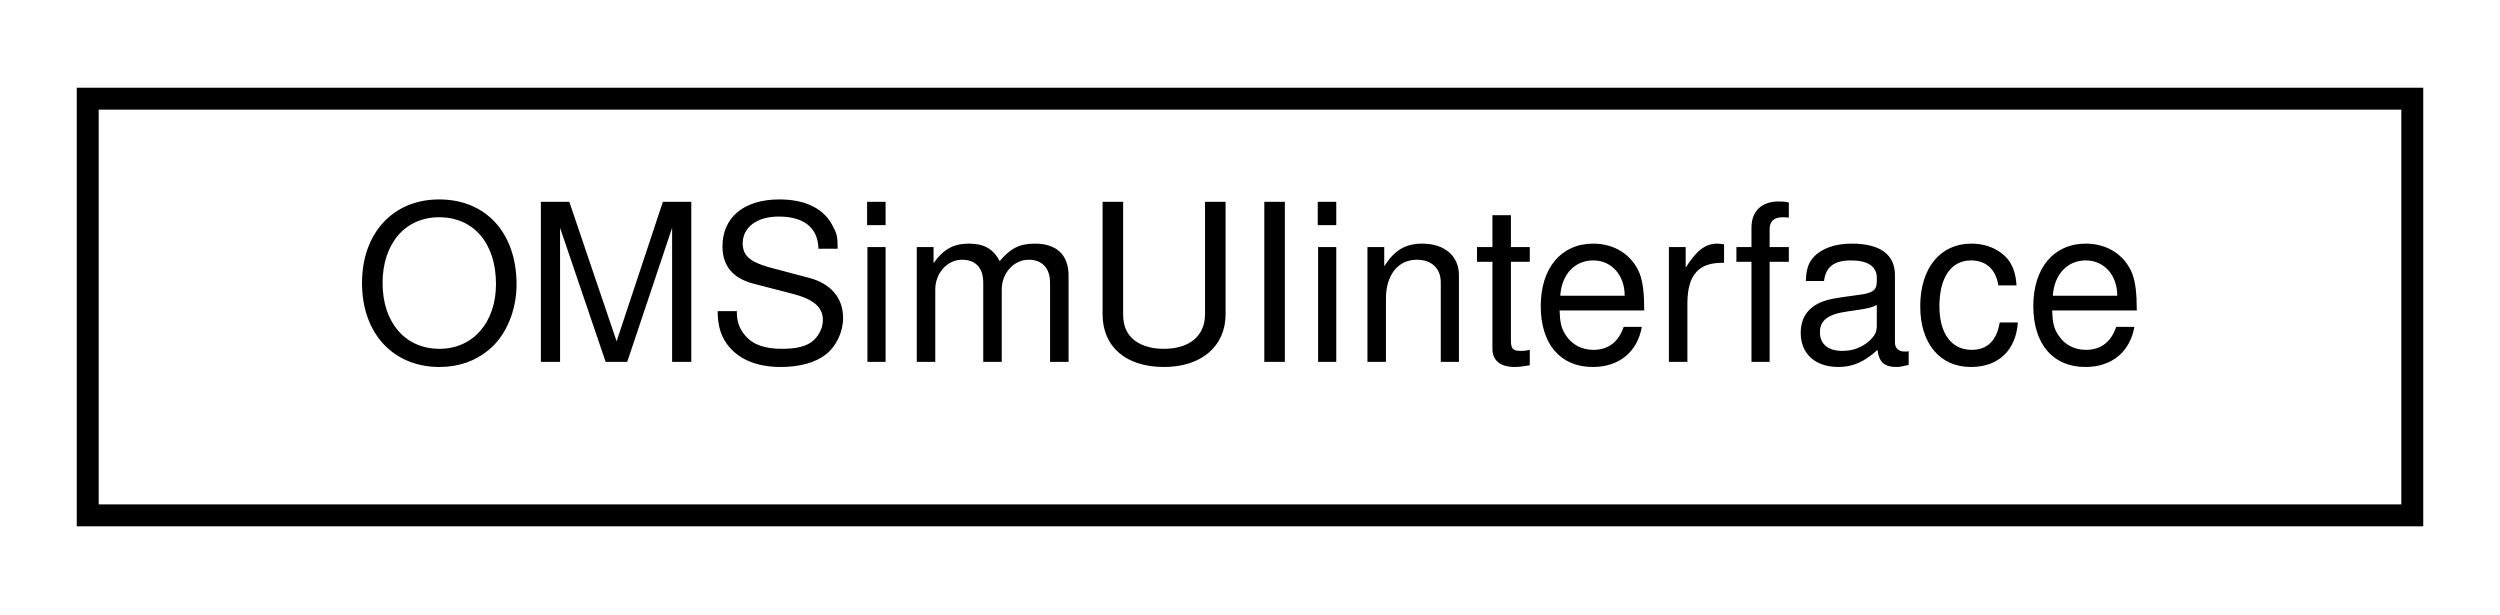
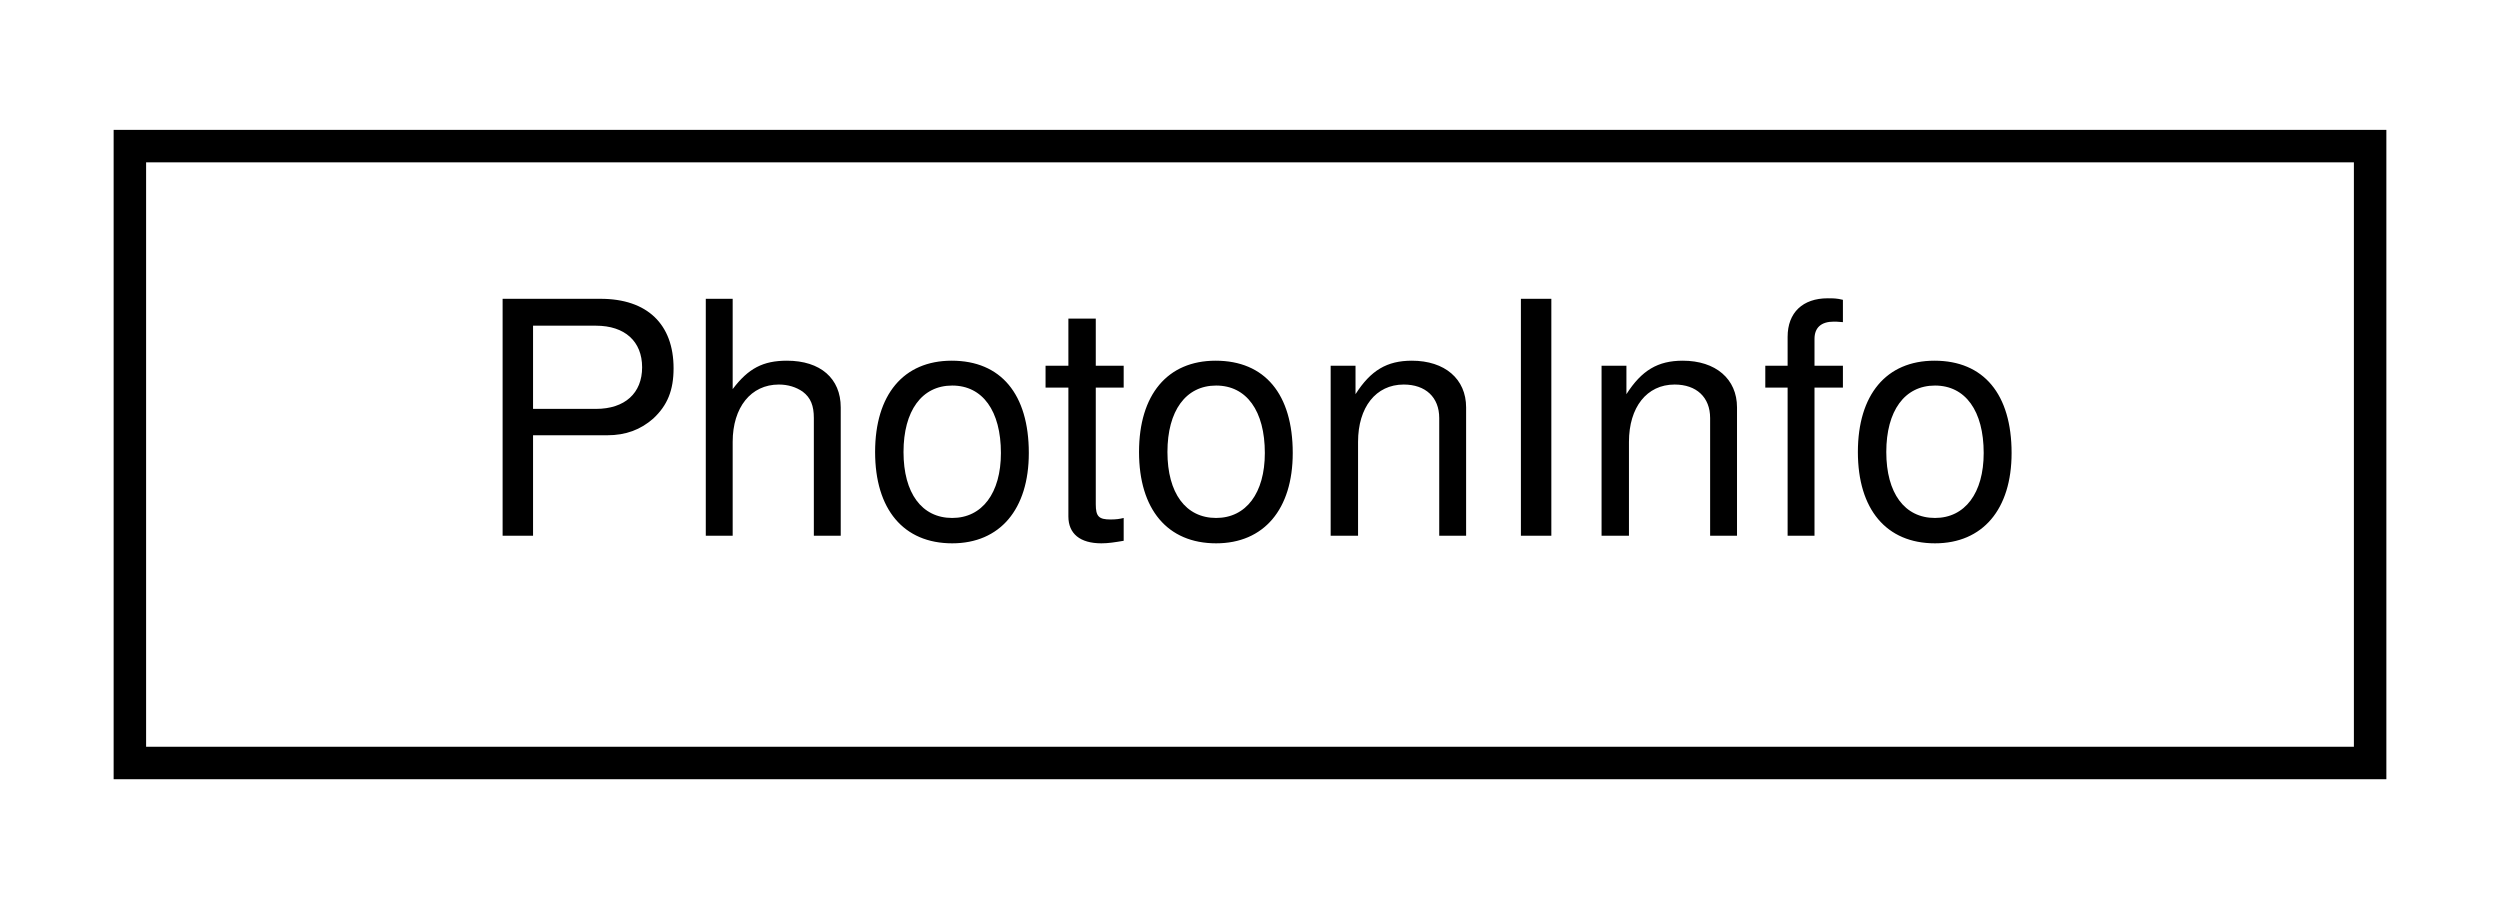
- <svg xmlns="http://www.w3.org/2000/svg" xmlns:xlink="http://www.w3.org/1999/xlink" width="114pt" height="28pt" viewBox="0.00 0.00 114.00 28.00">
+ <svg xmlns="http://www.w3.org/2000/svg" xmlns:xlink="http://www.w3.org/1999/xlink" width="77pt" height="28pt" viewBox="0.00 0.00 77.00 28.00">
  <g id="graph0" class="graph" transform="scale(1 1) rotate(0) translate(4 24)">
    <g id="node1" class="node">
      <g id="a_node1">
-         <a xlink:href="class_o_m_sim_u_iinterface.html" target="_top" xlink:title="Singleton interface to Geant4's UI manager.">
-           <polygon fill="none" stroke="black" points="0,-0.5 0,-19.5 106,-19.5 106,-0.5 0,-0.5" />
-           <text text-anchor="middle" x="53" y="-7.5" font-family="Helvetica,sans-Serif" font-size="10.00">OMSimUIinterface</text>
+         <a xlink:href="struct_photon_info.html" target="_top" xlink:title="Contains information about a detected photon which will be appended in HitManager.">
+           <polygon fill="none" stroke="black" points="0,-0.5 0,-19.5 69,-19.5 69,-0.5 0,-0.5" />
+           <text text-anchor="middle" x="34.5" y="-7.5" font-family="Helvetica,sans-Serif" font-size="10.00">PhotonInfo</text>
        </a>
      </g>
    </g>
  </g>
</svg>
